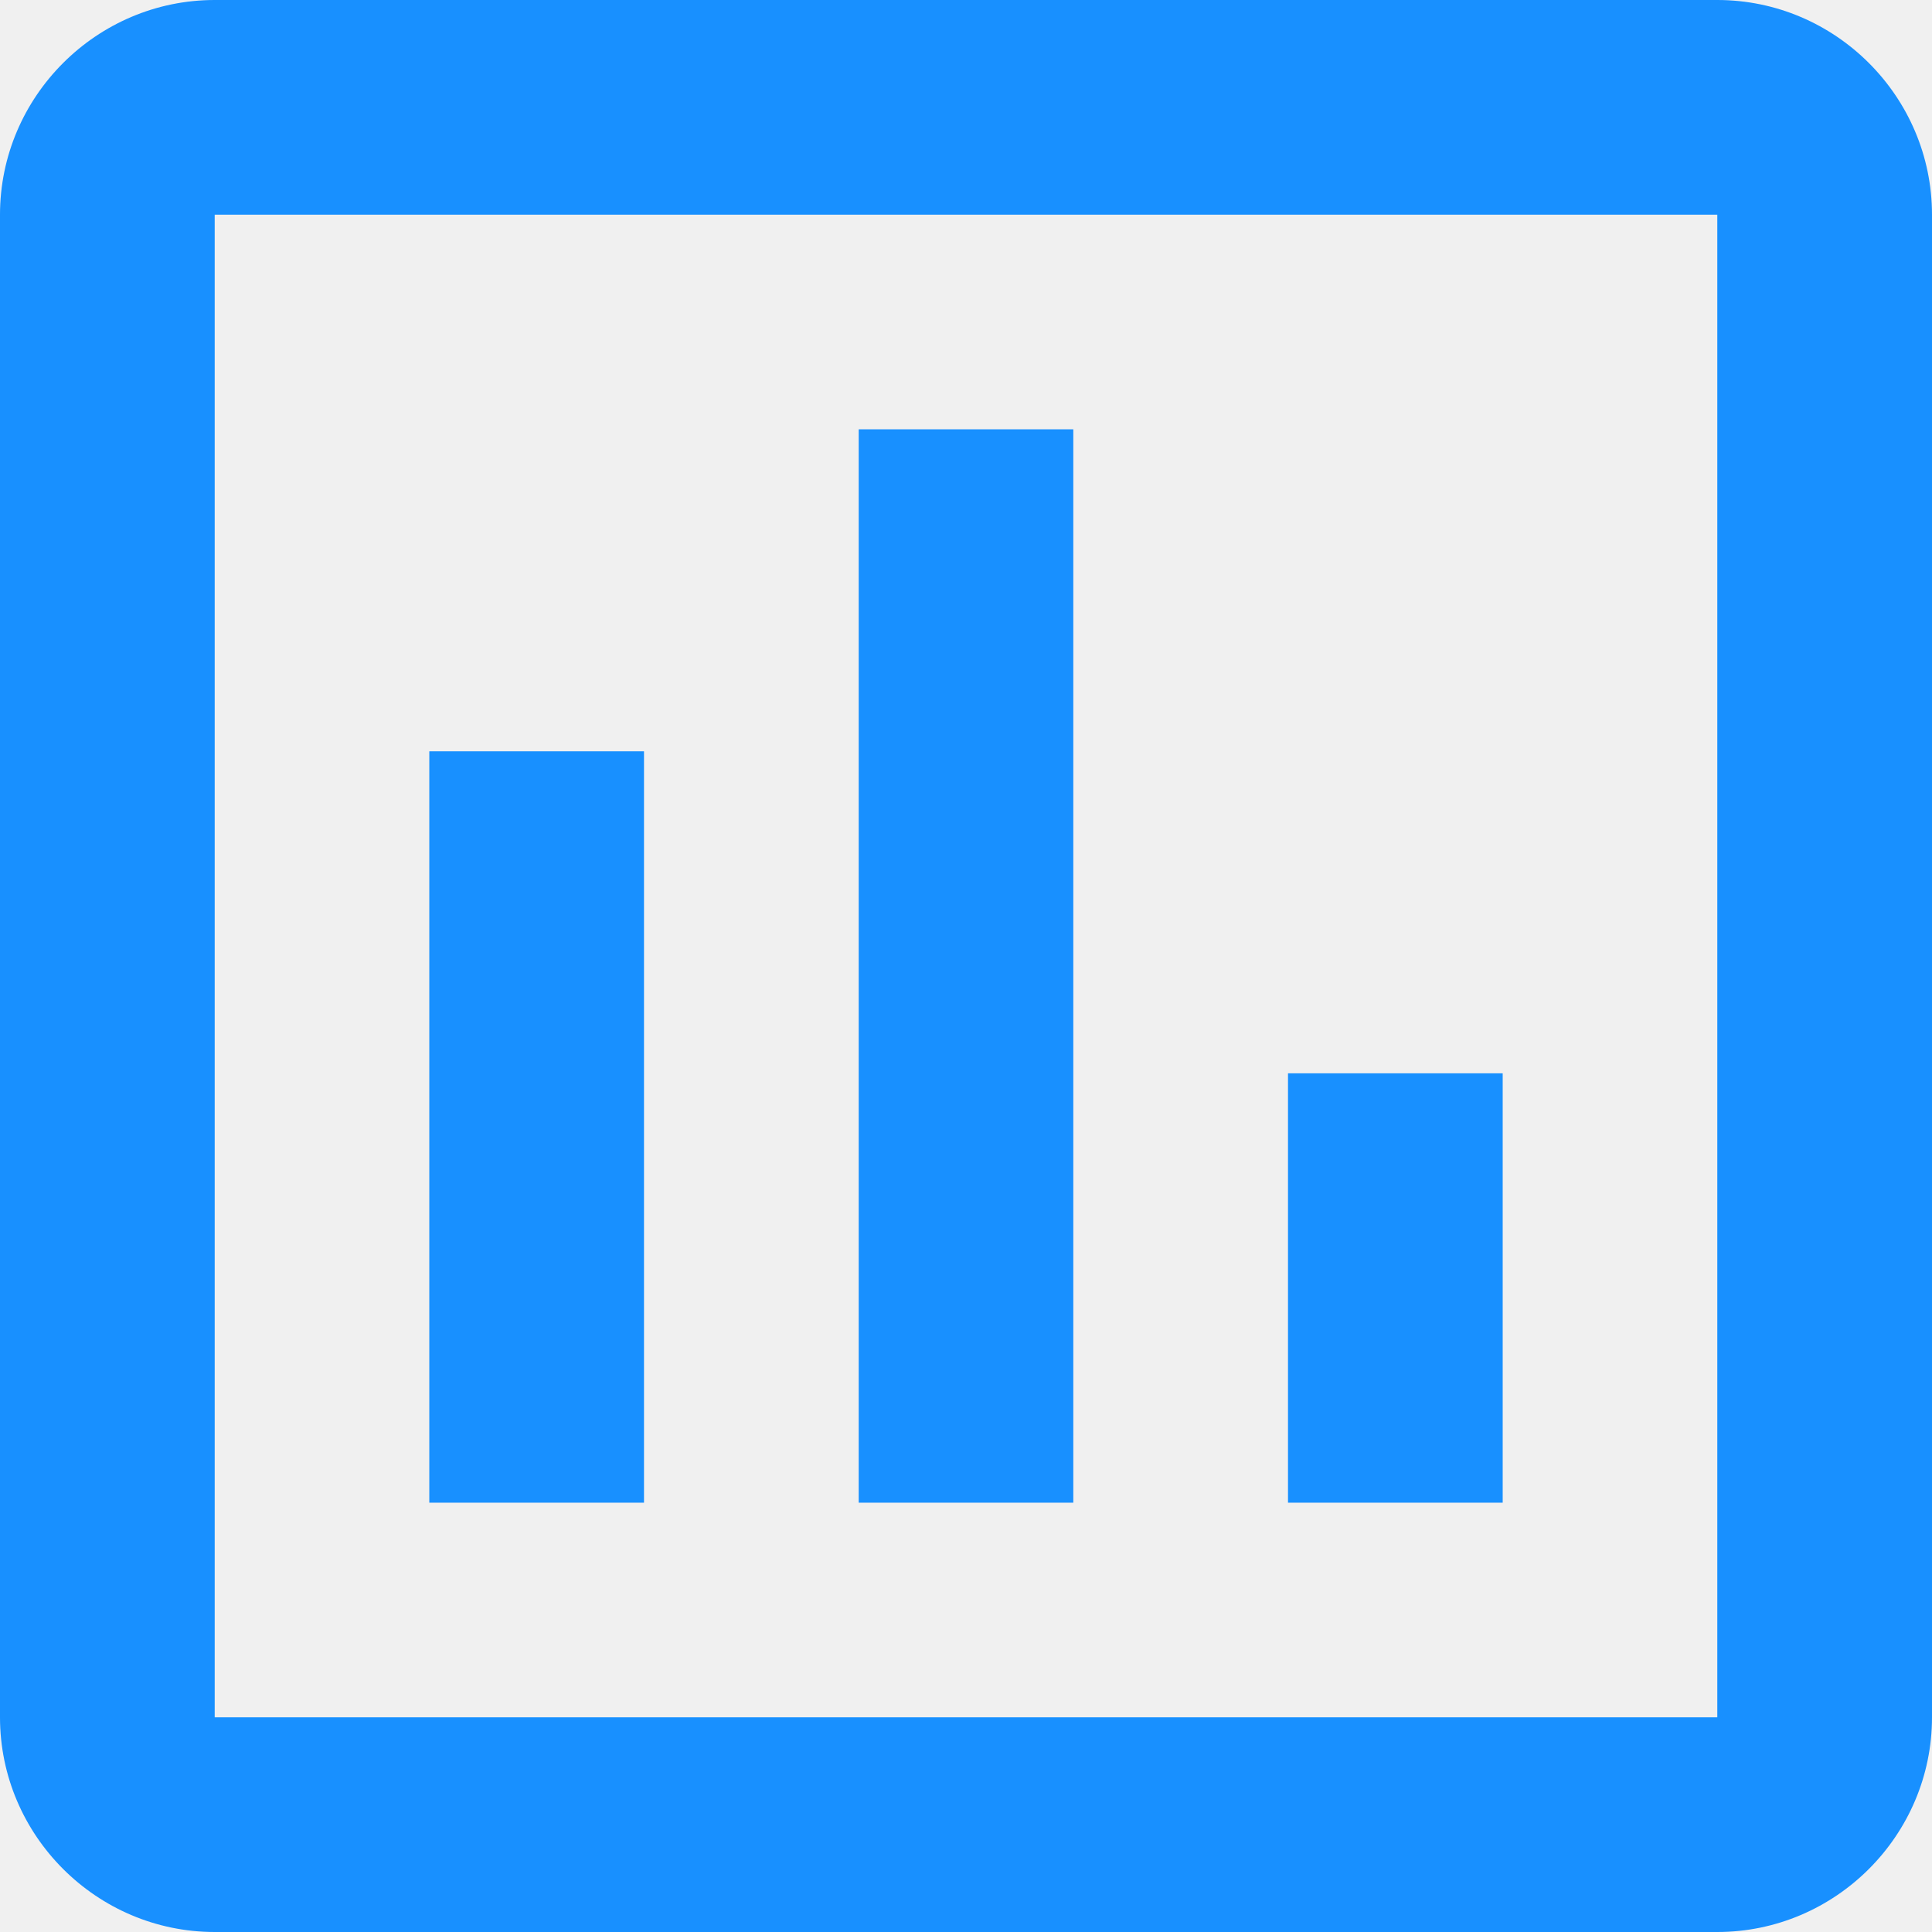
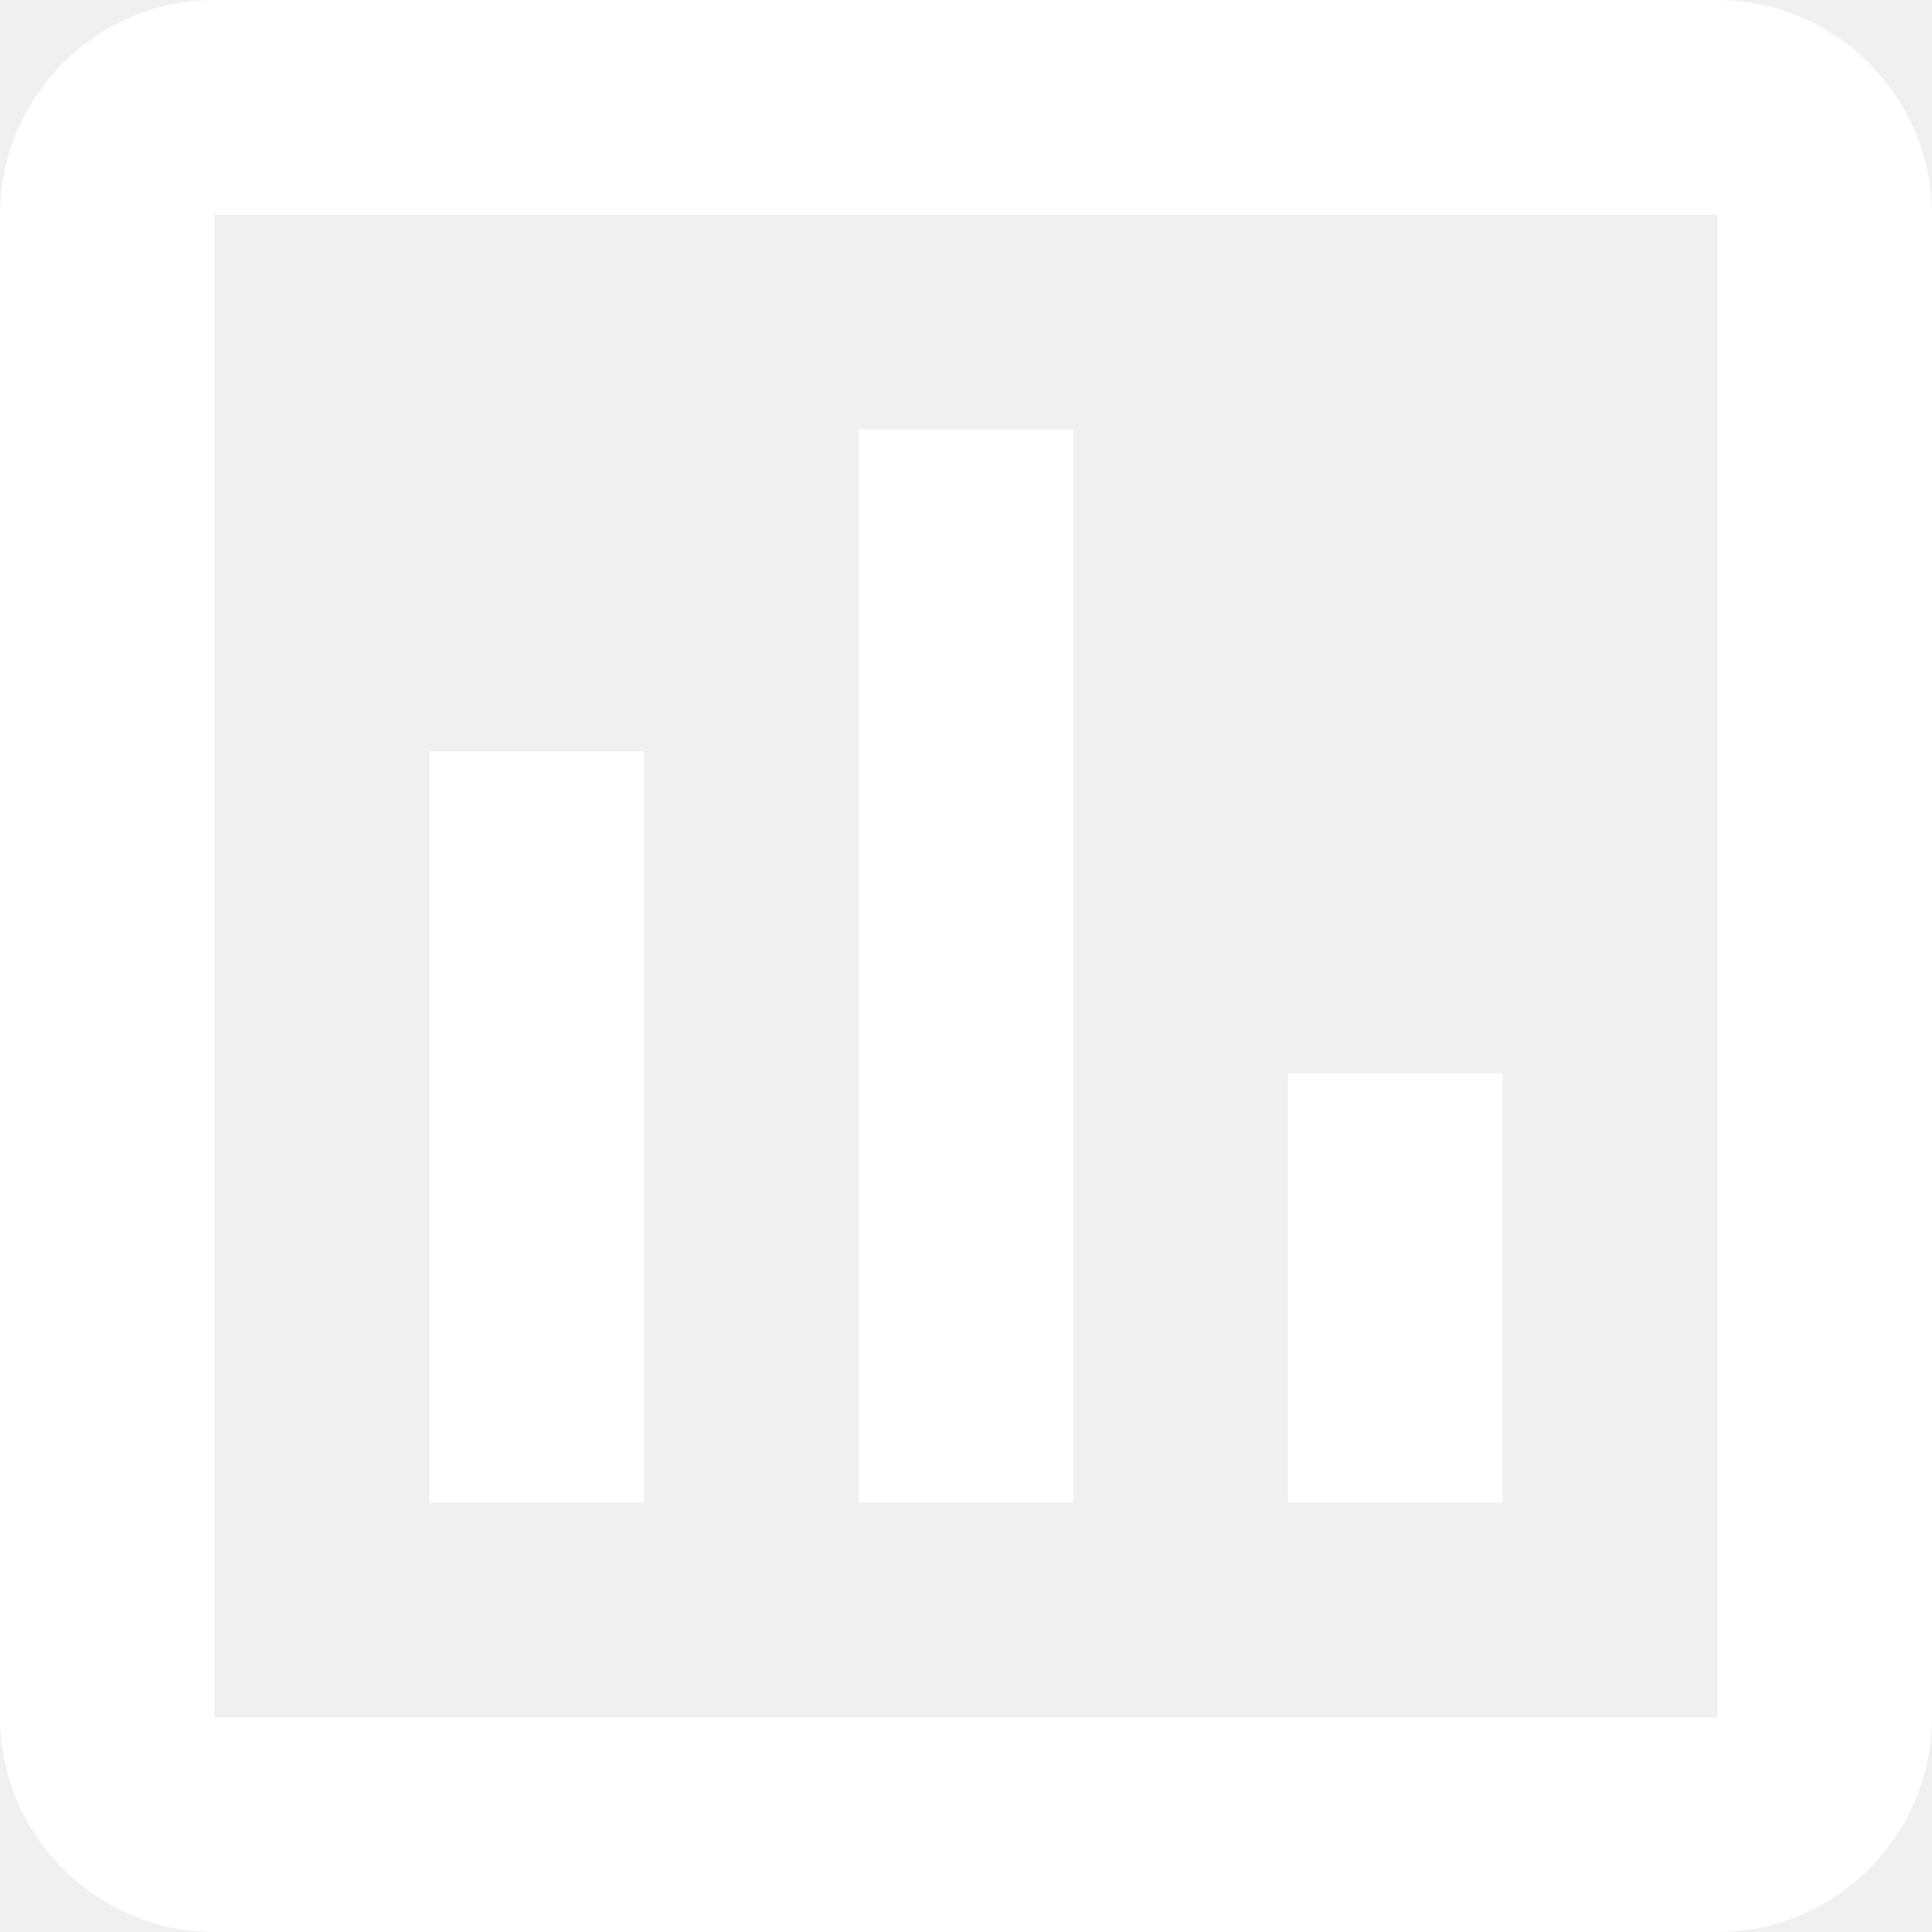
- <svg xmlns="http://www.w3.org/2000/svg" width="24" height="24" viewBox="0 0 24 24" fill="none">
-   <path d="M21.333 0H2.667C1.2 0 0 1.2 0 2.667V21.333C0 22.8 1.2 24 2.667 24H21.333C22.8 24 24 22.8 24 21.333V2.667C24 1.2 22.8 0 21.333 0ZM21.333 21.333H2.667V2.667H21.333V21.333ZM5.333 9.333H8V18.667H5.333V9.333ZM10.667 5.333H13.333V18.667H10.667V5.333ZM16 13.333H18.667V18.667H16V13.333Z" fill="#1890FF" />
+ <svg xmlns="http://www.w3.org/2000/svg" width="24" height="24" viewBox="0 0 24 24">
+   <path fill="#FFF" d="M21.333 0H2.667C1.2 0 0 1.2 0 2.667v18.666C0 22.8 1.2 24 2.667 24h18.666C22.8 24 24 22.8 24 21.333V2.667C24 1.2 22.8 0 21.333 0zm0 21.333H2.667V2.667h18.666v18.666zm-16-12H8v9.334H5.333V9.333zm5.334-4h2.666v13.334h-2.666V5.333zm5.333 8h2.667v5.334H16v-5.334z" />
</svg>
